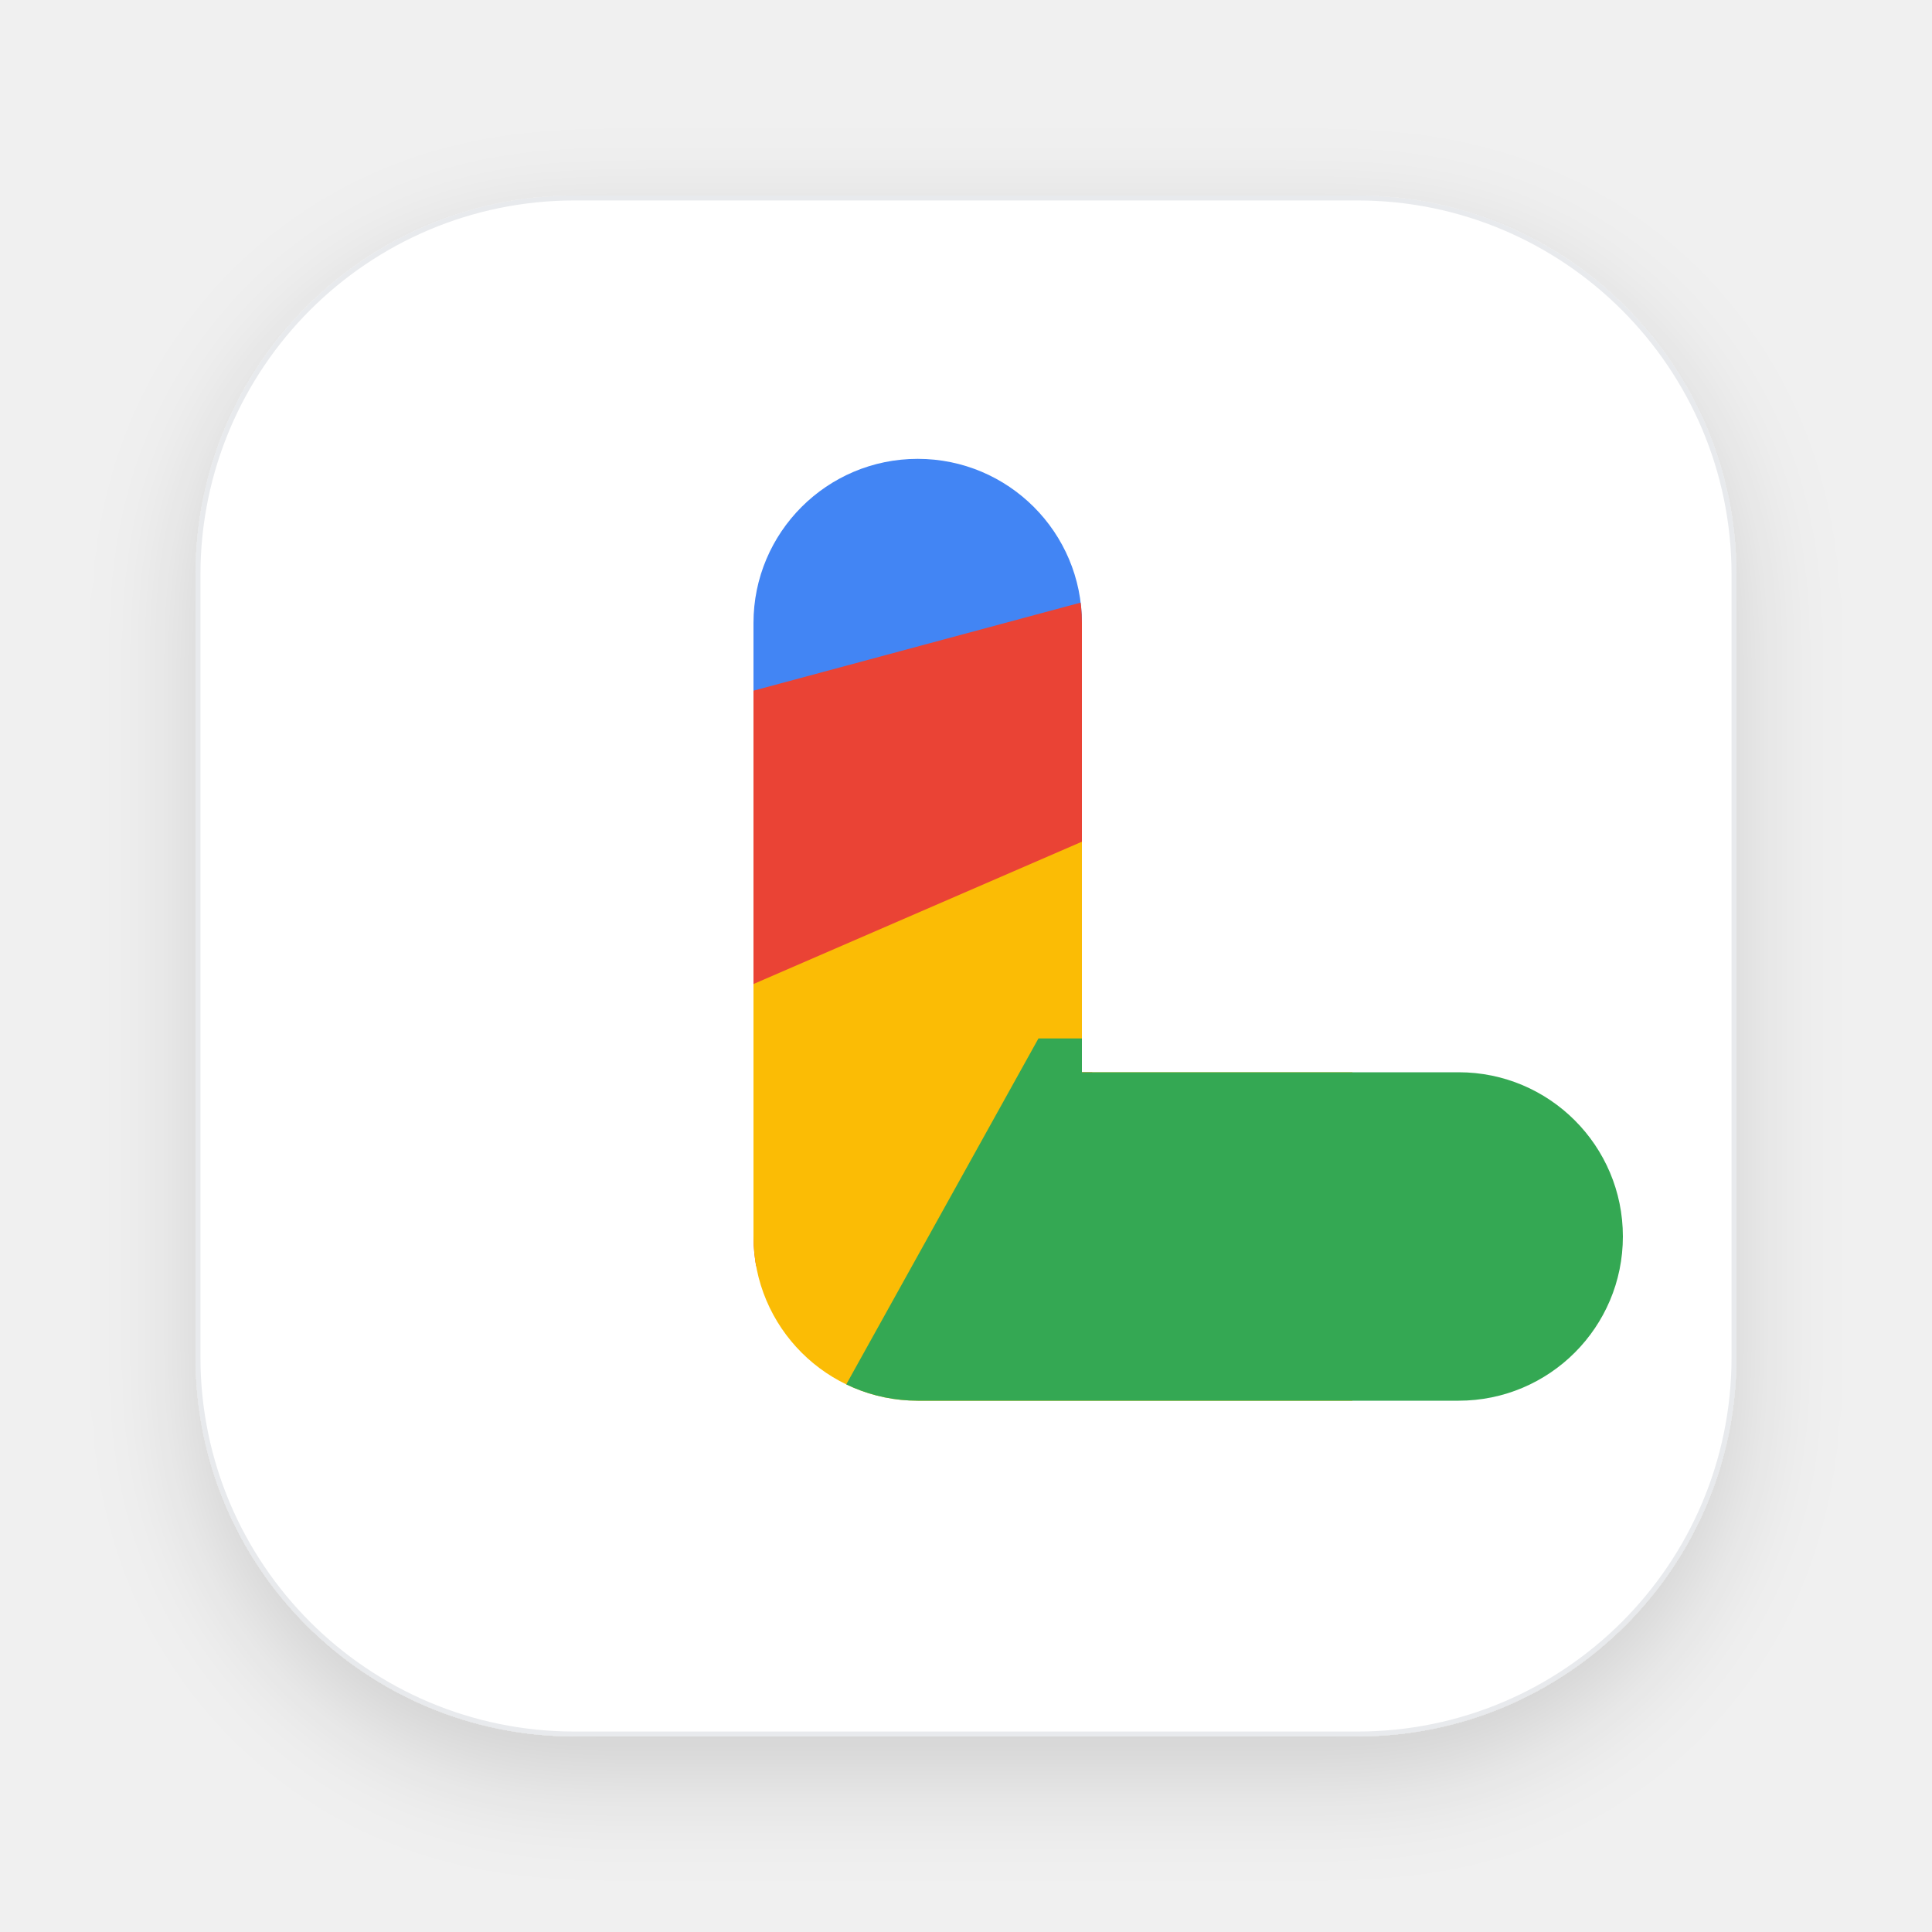
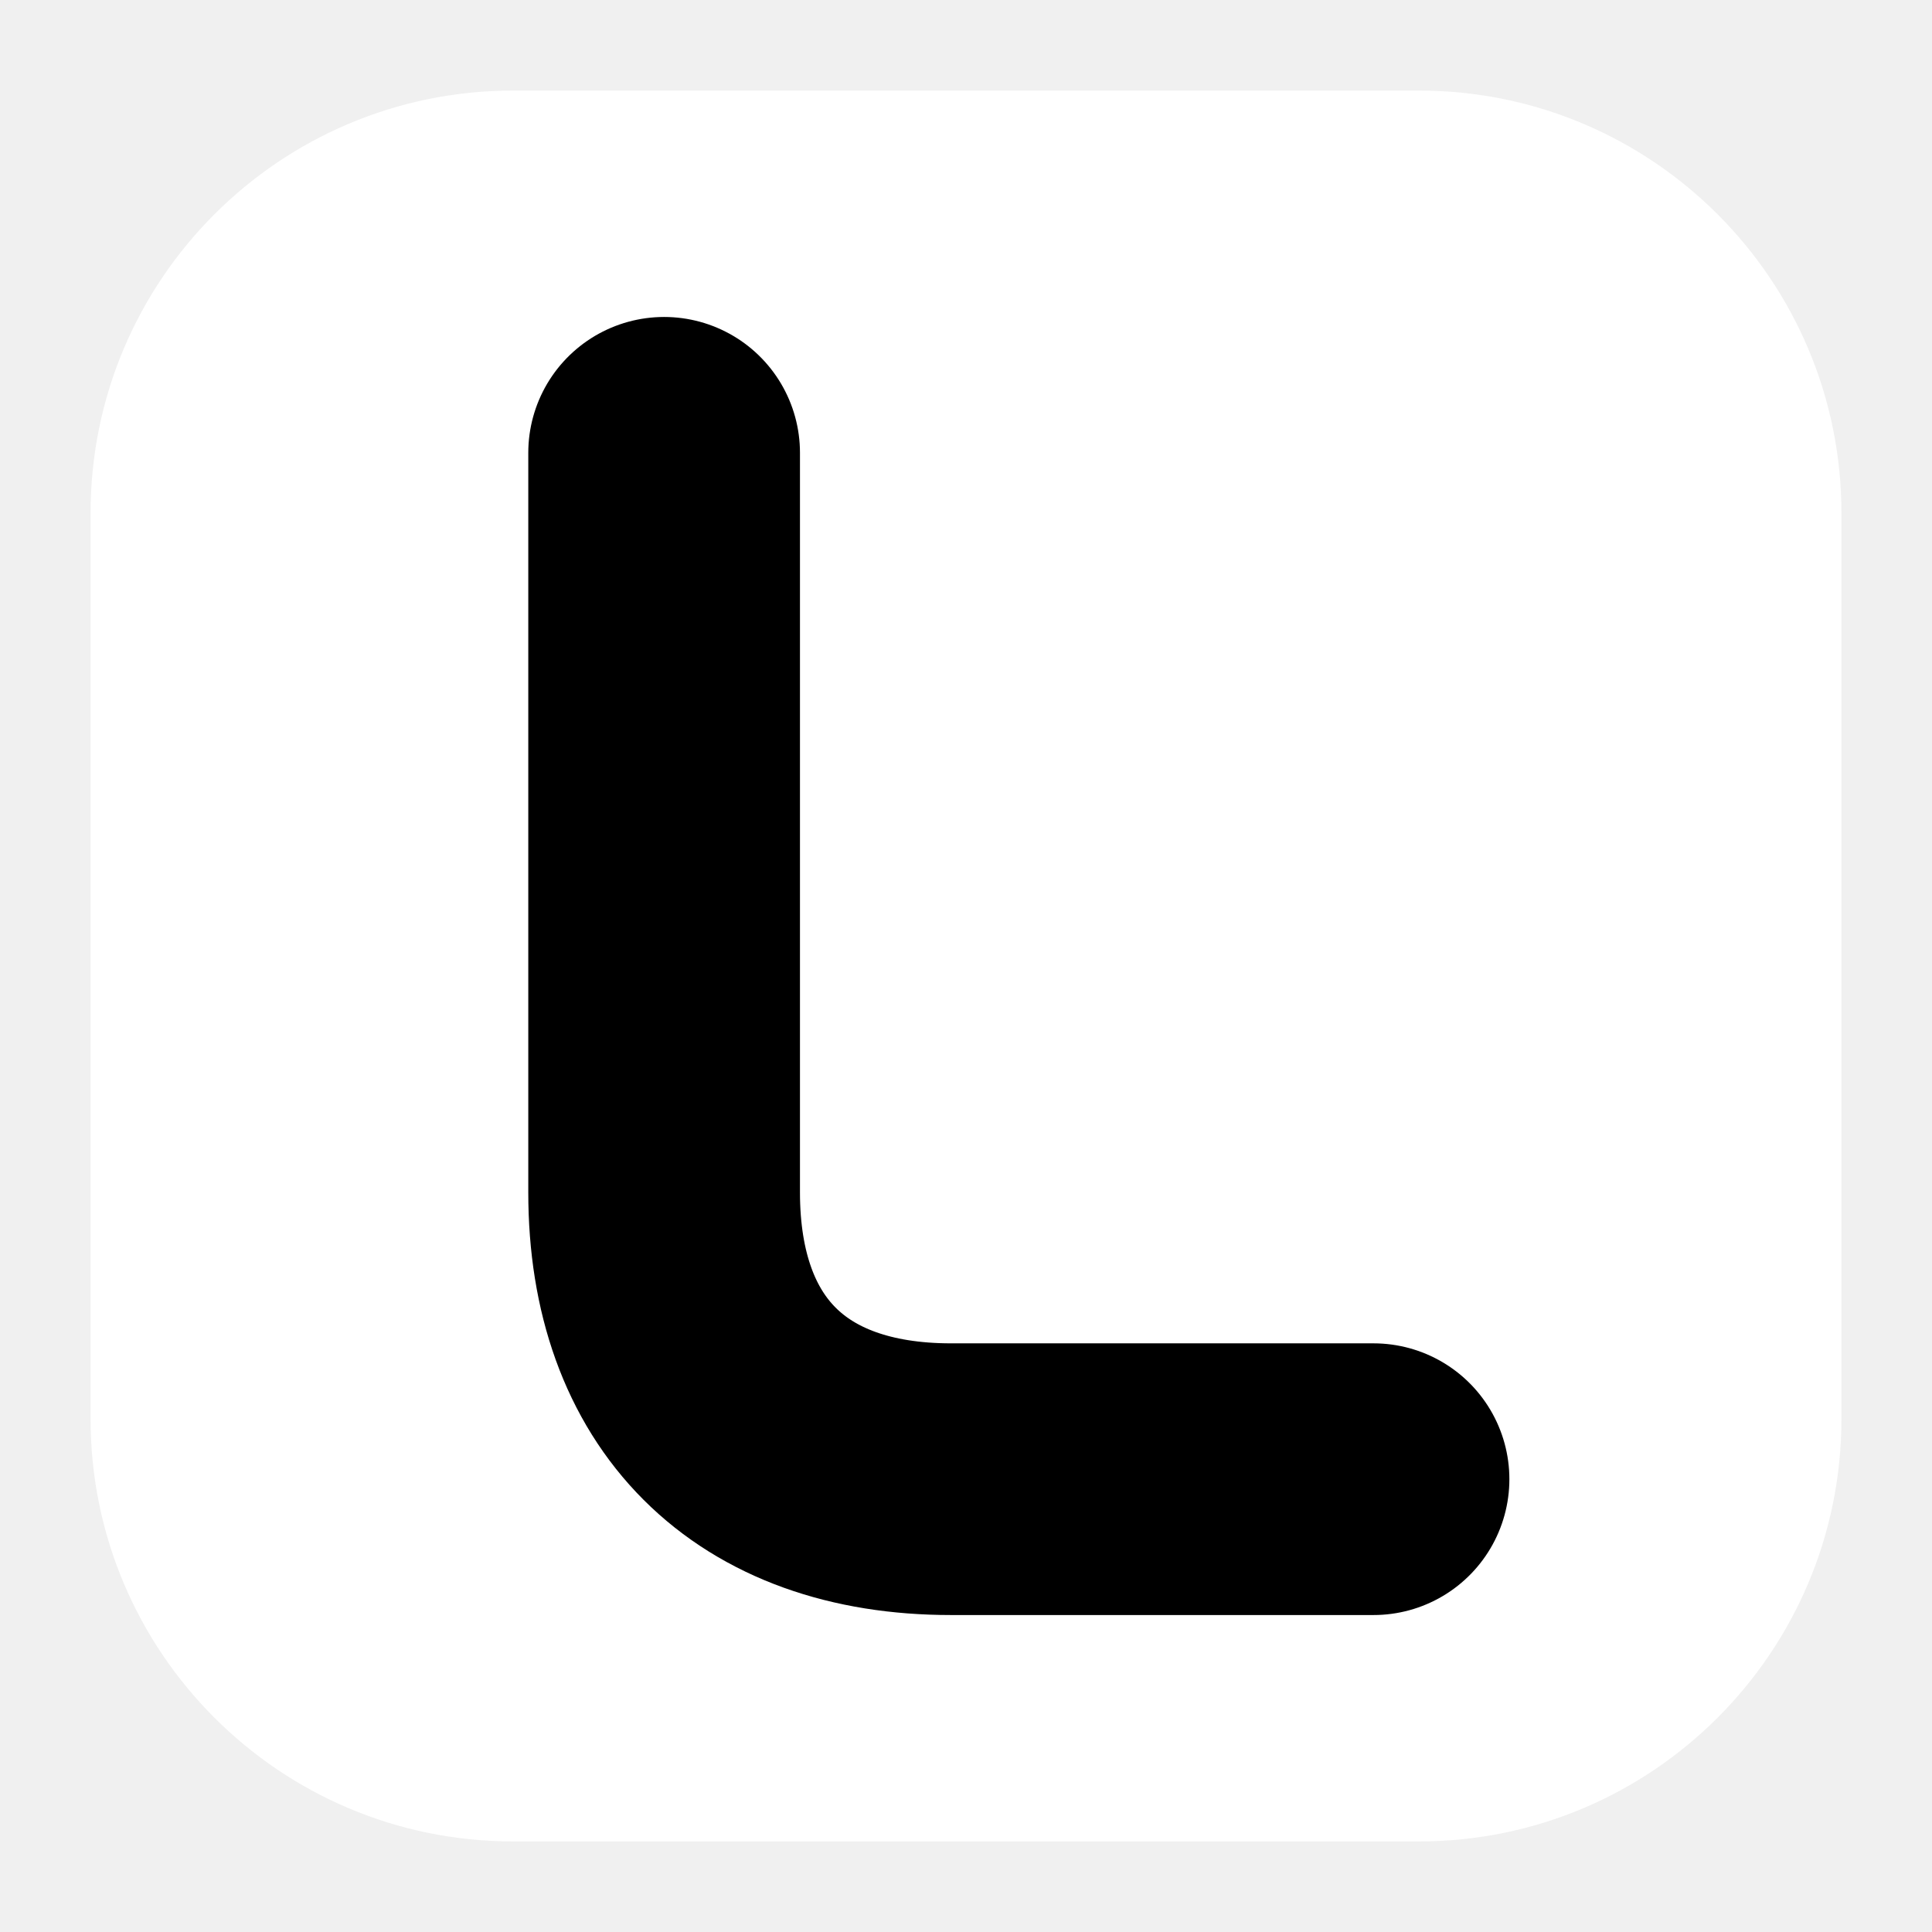
- <svg xmlns="http://www.w3.org/2000/svg" viewBox="0 0 800 800" role="img" aria-labelledby="title desc">
-   <defs>
-     <filter id="shadow" x="-20%" y="-20%" width="140%" height="140%">
-       <feDropShadow dx="0" dy="16" stdDeviation="22" flood-color="#000000" flood-opacity="0.14" />
-     </filter>
-     <clipPath id="l-clip">
-       <rect x="312" y="190" width="136" height="390" rx="68" />
-       <rect x="312" y="444" width="360" height="136" rx="68" />
-     </clipPath>
-   </defs>
-   <rect x="82" y="82" width="636" height="636" rx="156" fill="#FFFFFF" stroke="#E8EAED" stroke-width="2" filter="url(#shadow)" />
-   <g clip-path="url(#l-clip)">
-     <rect x="280" y="150" width="440" height="470" fill="#FFFFFF" />
-     <polygon points="260,140 520,140 520,300 260,460" fill="#4285F4" />
-     <polygon points="260,300 520,230 520,405 260,555" fill="#EA4335" />
-     <polygon points="260,430 560,300 560,610 260,610" fill="#FBBC05" />
-     <polygon points="430,430 740,430 740,610 330,610" fill="#34A853" />
-   </g>
+ <svg xmlns="http://www.w3.org/2000/svg" viewBox="0 0 512 512" role="img" aria-label="lookerjin Harness">
+   <rect x="24" y="24" width="464" height="464" rx="112" fill="#fff" />
+   <path d="M176 120v196c0 48 28 76 76 76h112" fill="none" stroke="#000" stroke-width="72" stroke-linecap="round" stroke-linejoin="round" />
</svg>
